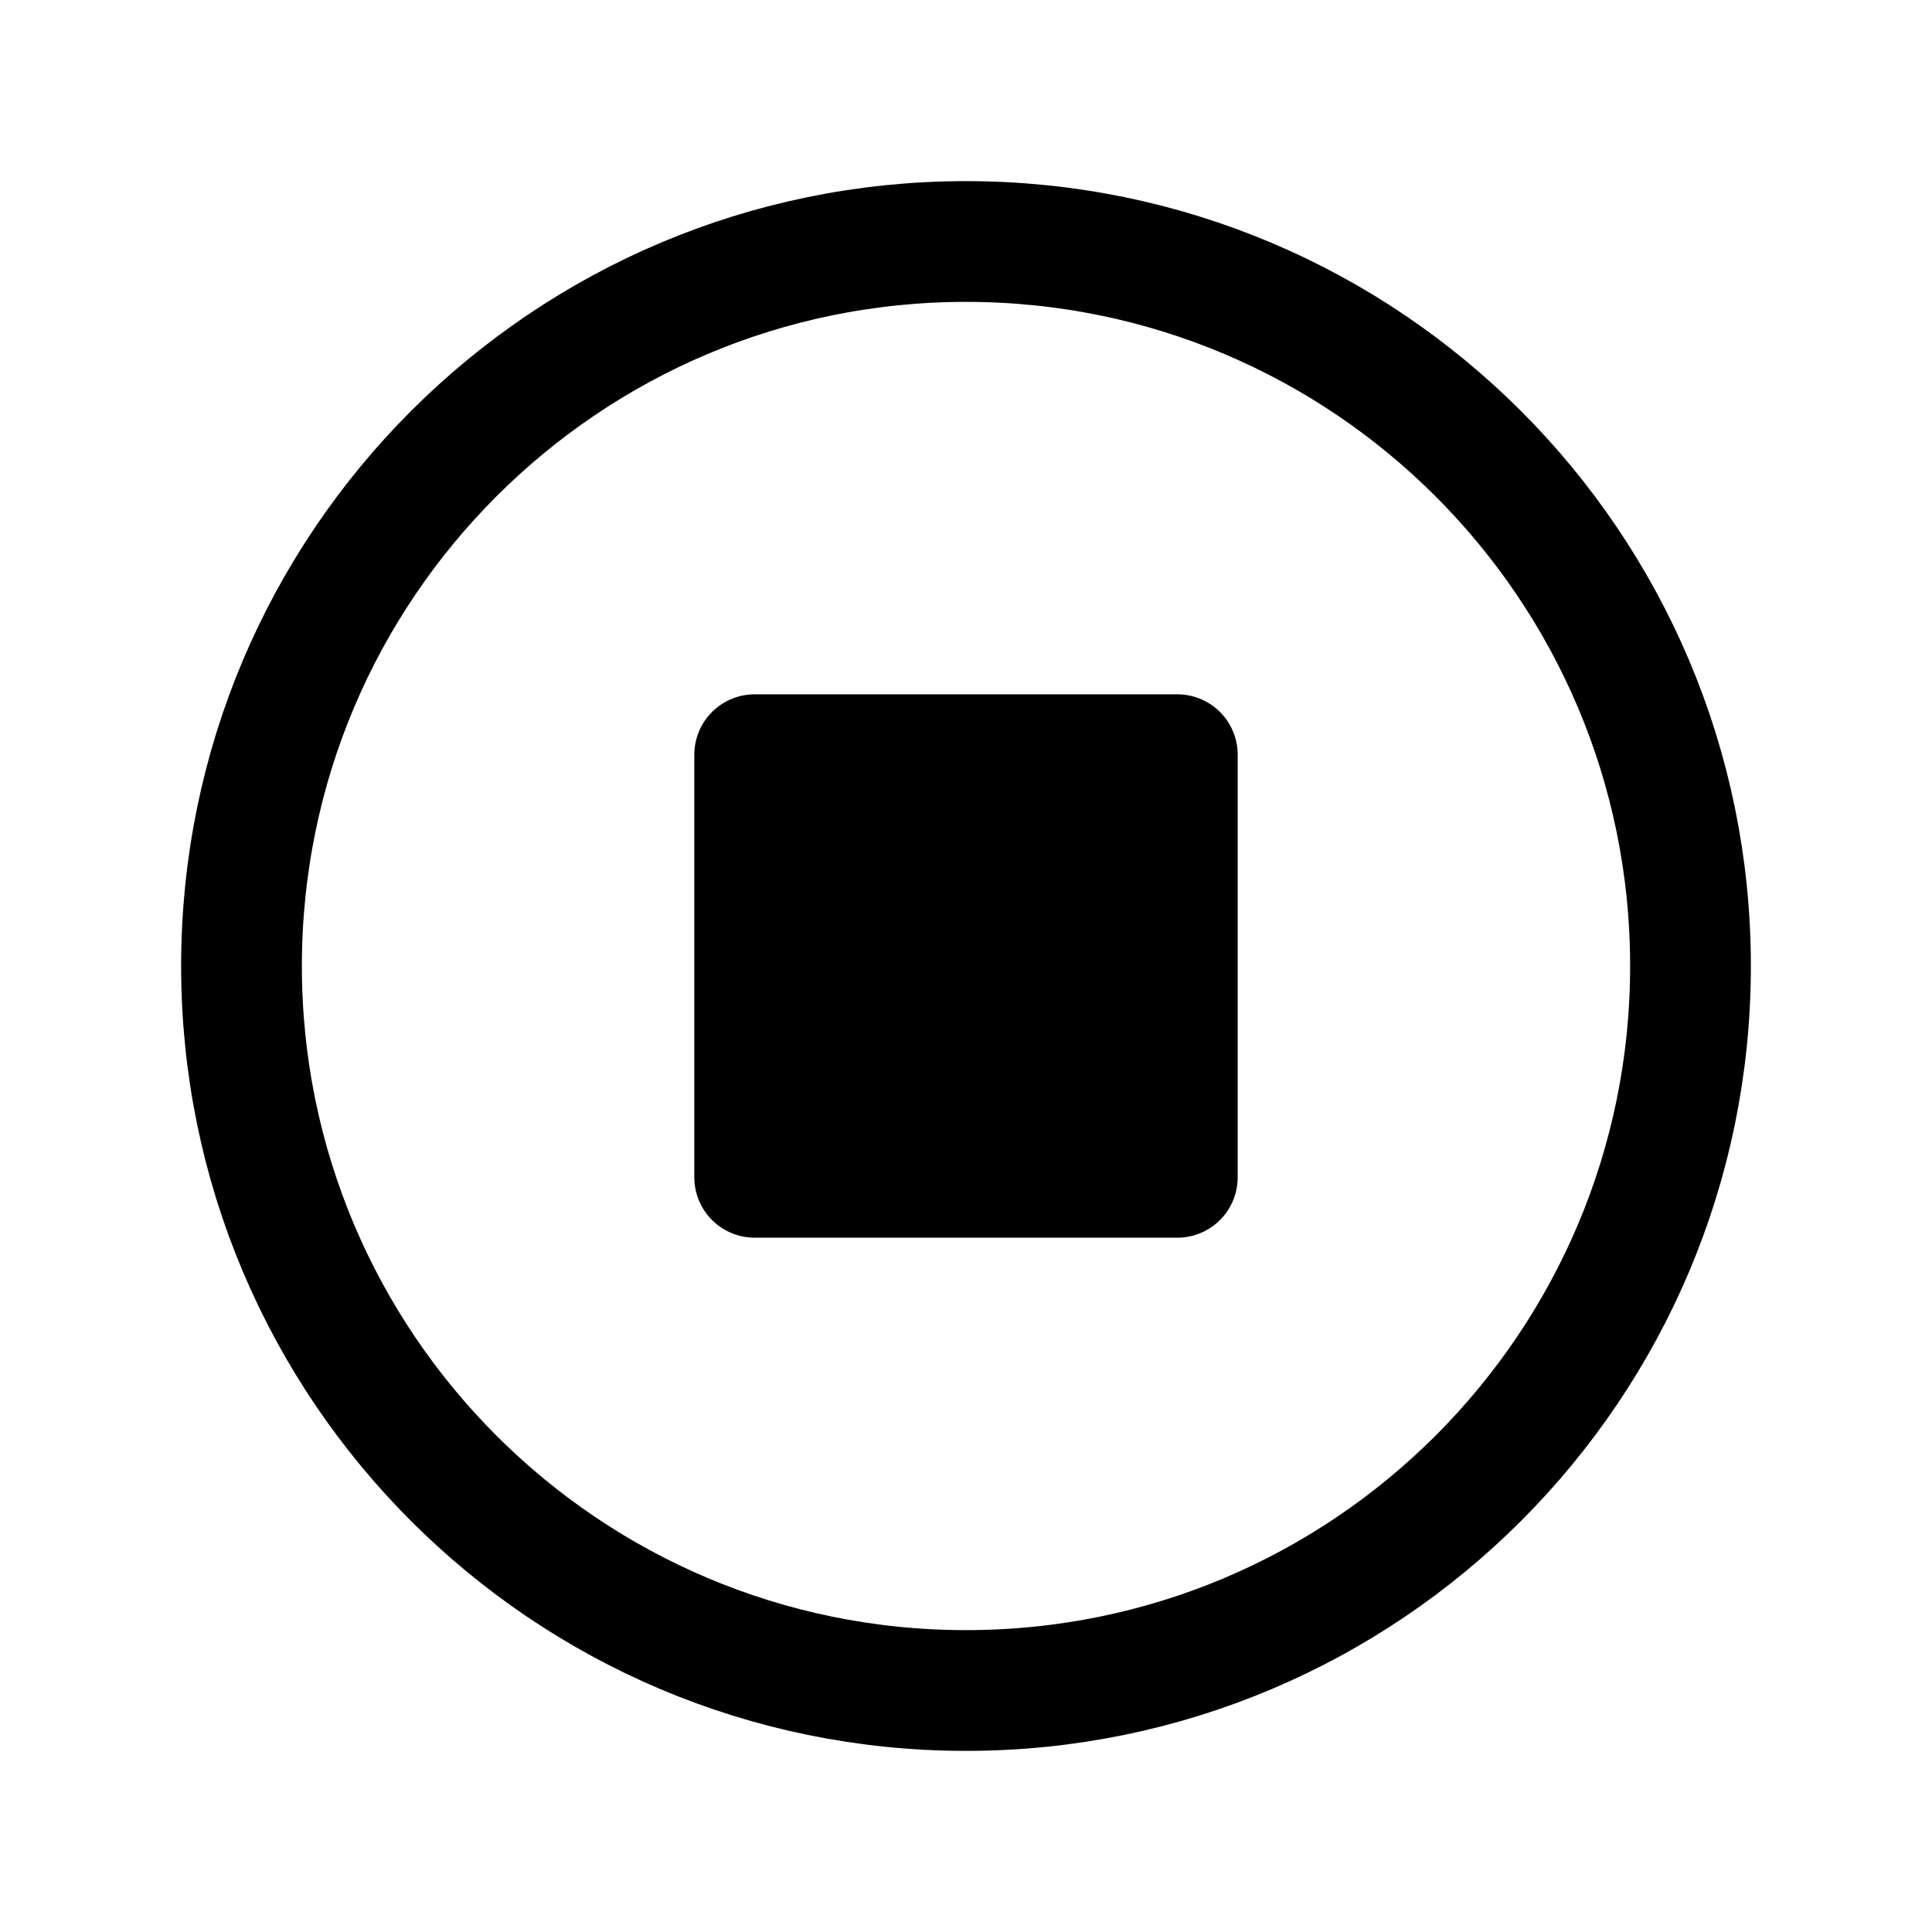
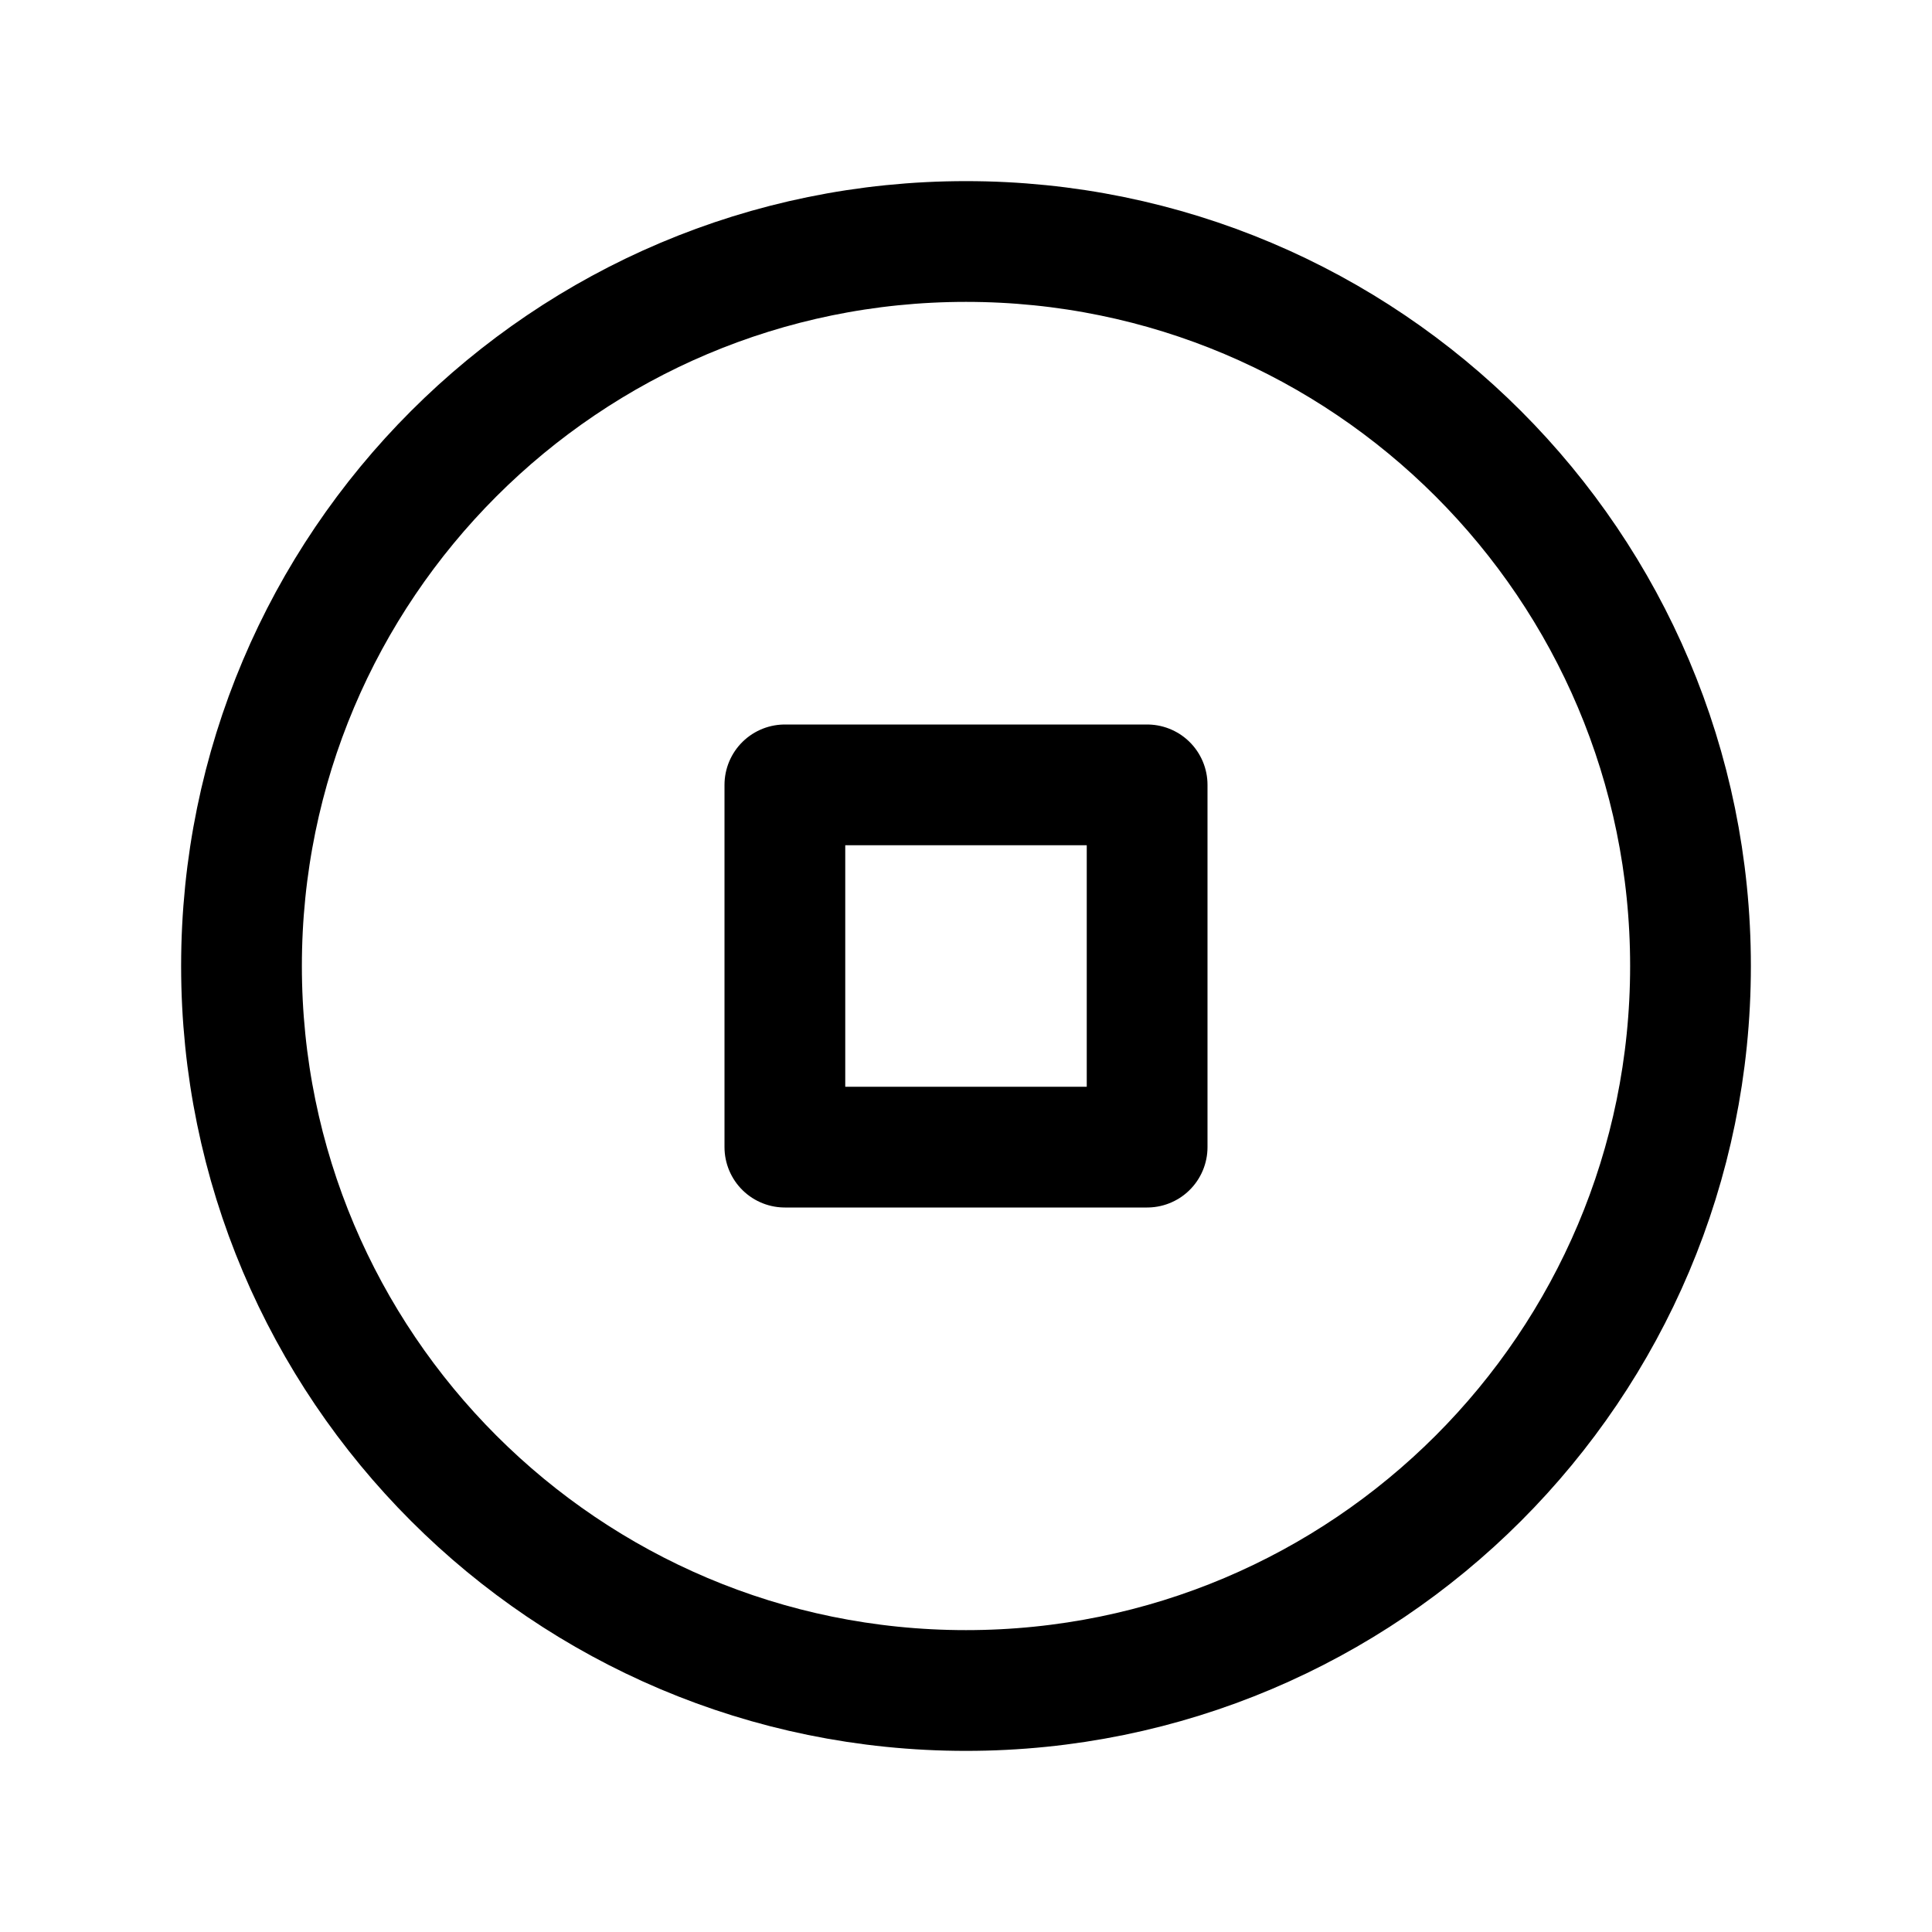
<svg xmlns="http://www.w3.org/2000/svg" id="Layer_1" data-name="Layer 1" viewBox="0 0 256 256">
  <circle cx="128" cy="128" r="96" fill="none" stroke="#000" stroke-miterlimit="10" stroke-width="16" />
-   <rect x="100" y="100" width="56" height="56" stroke-width="16" stroke="#000" stroke-linecap="round" stroke-linejoin="round" fill="none" />
-   <rect x="100" y="100" width="56" height="56" />
+   <rect x="104" y="104" width="48" height="48" stroke-width="16" stroke="#000" stroke-linecap="round" stroke-linejoin="round" fill="none" />
</svg>
